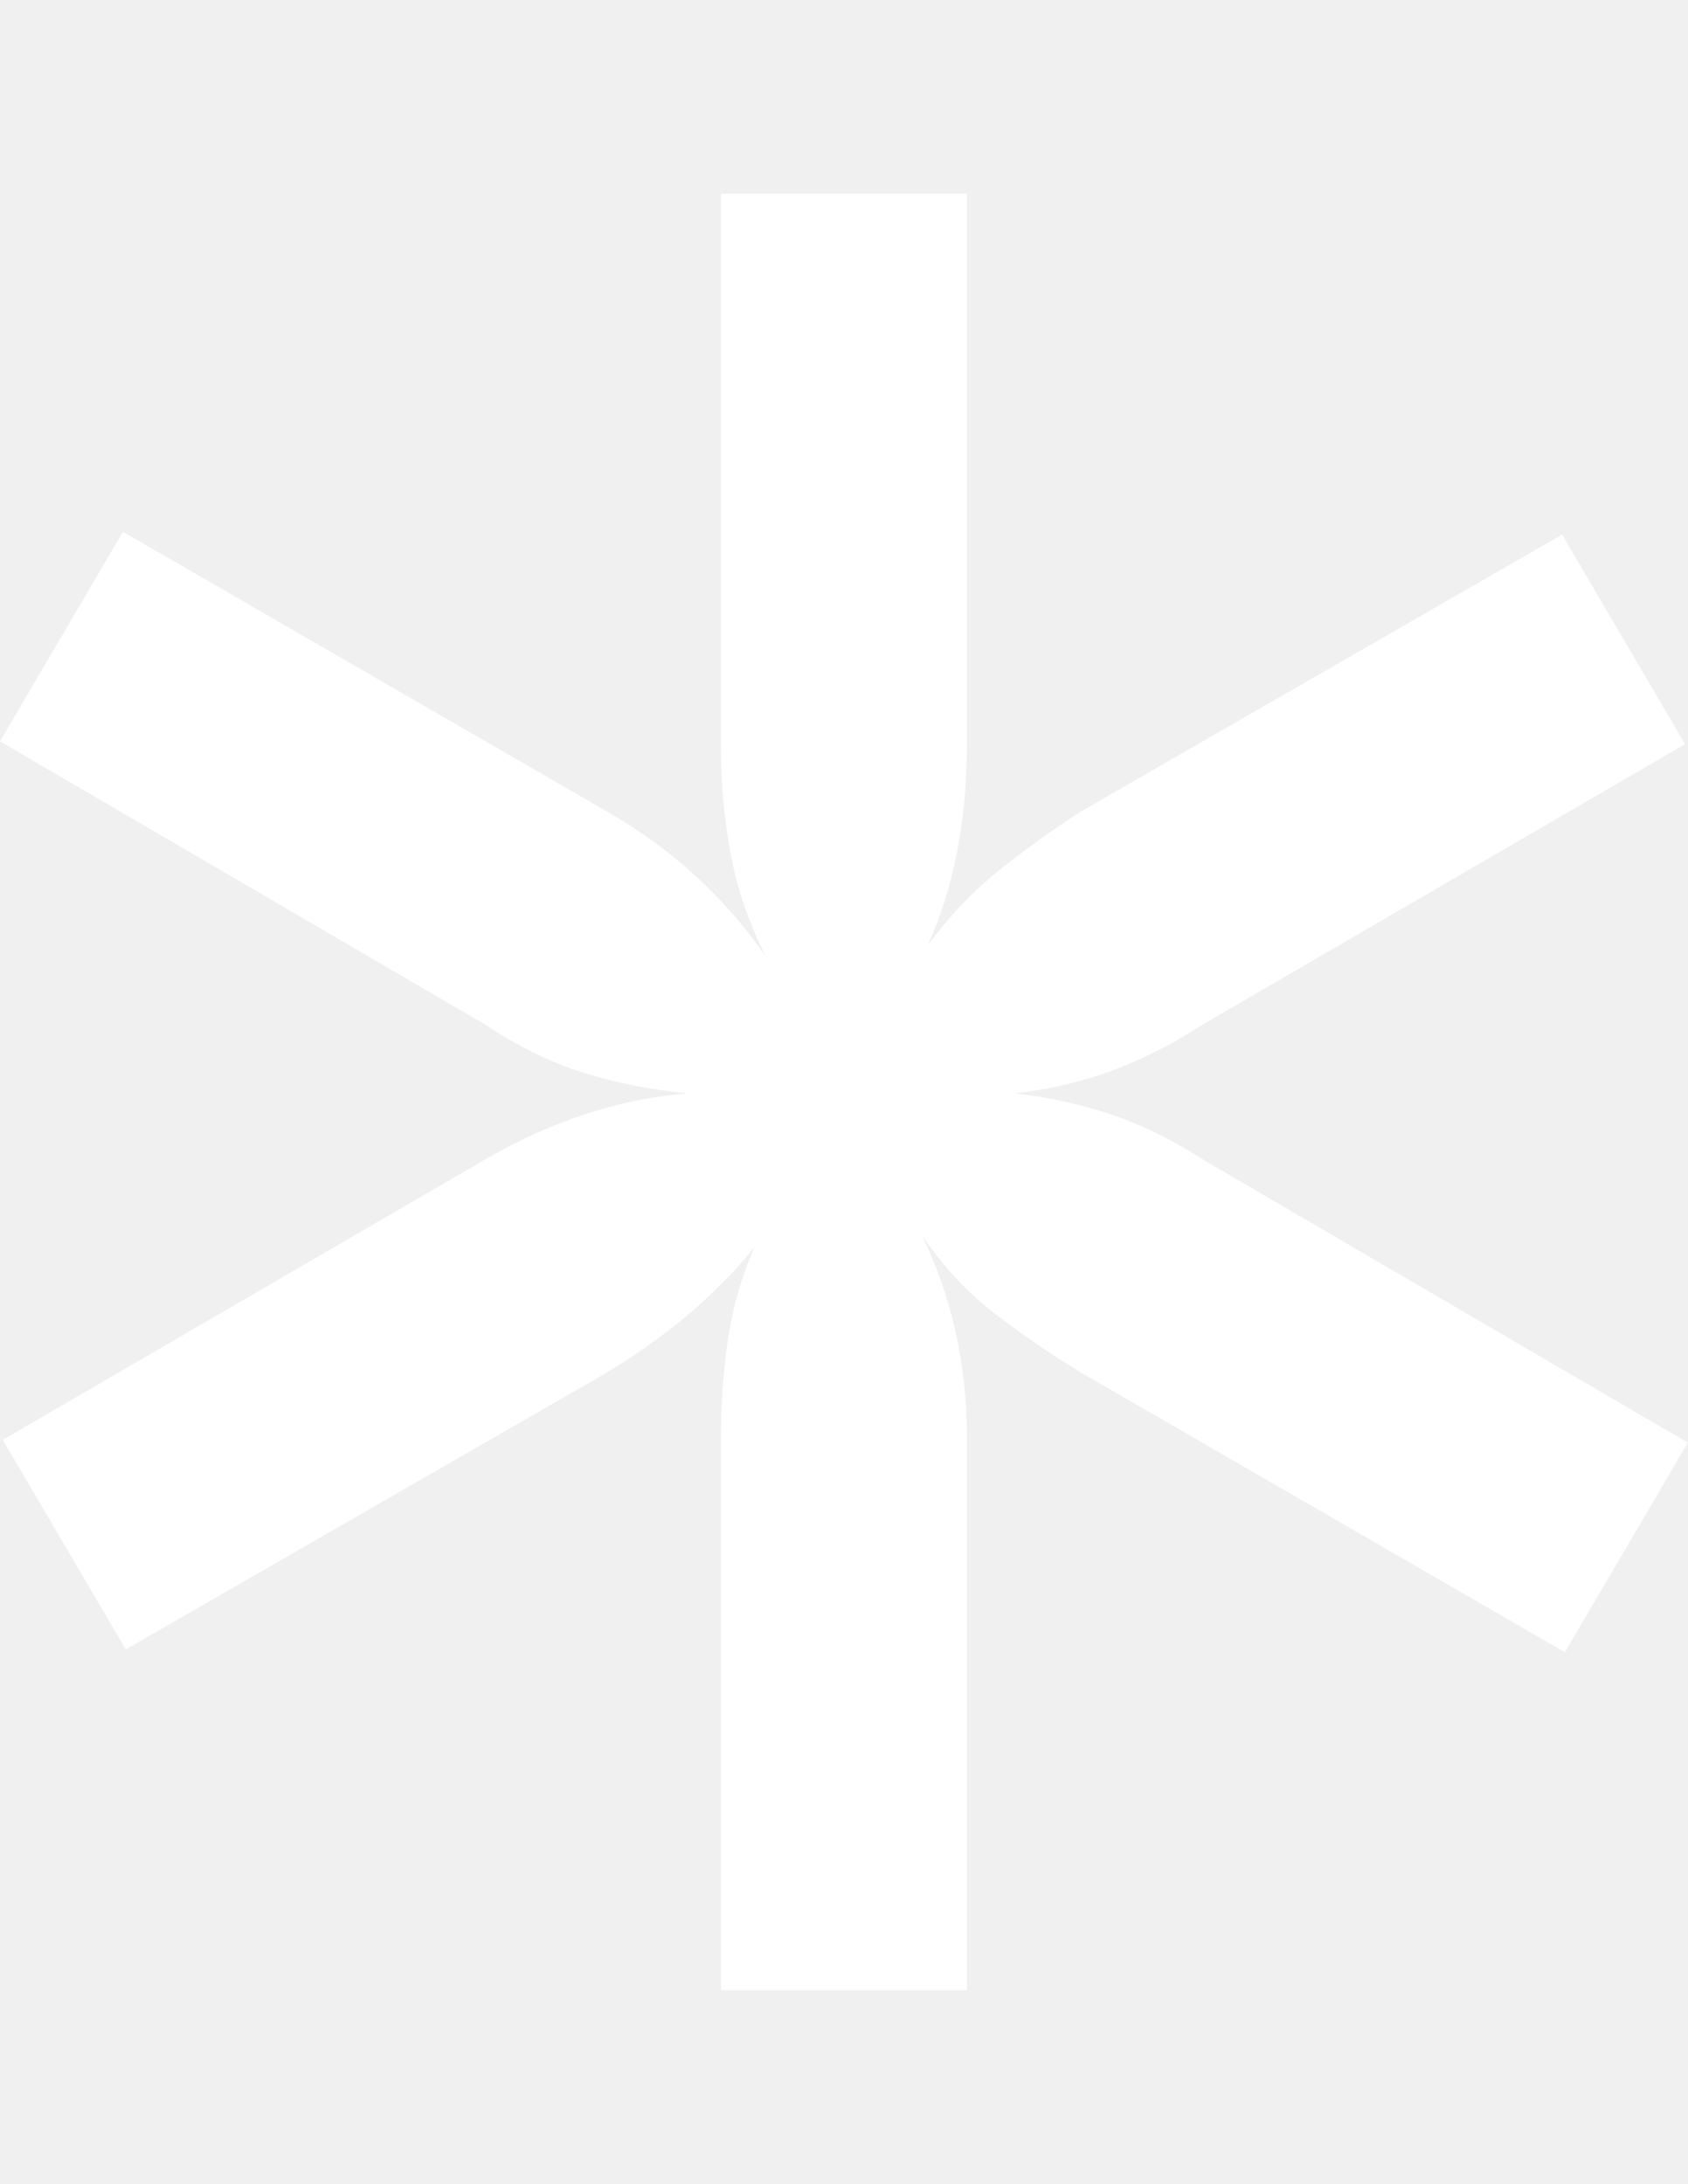
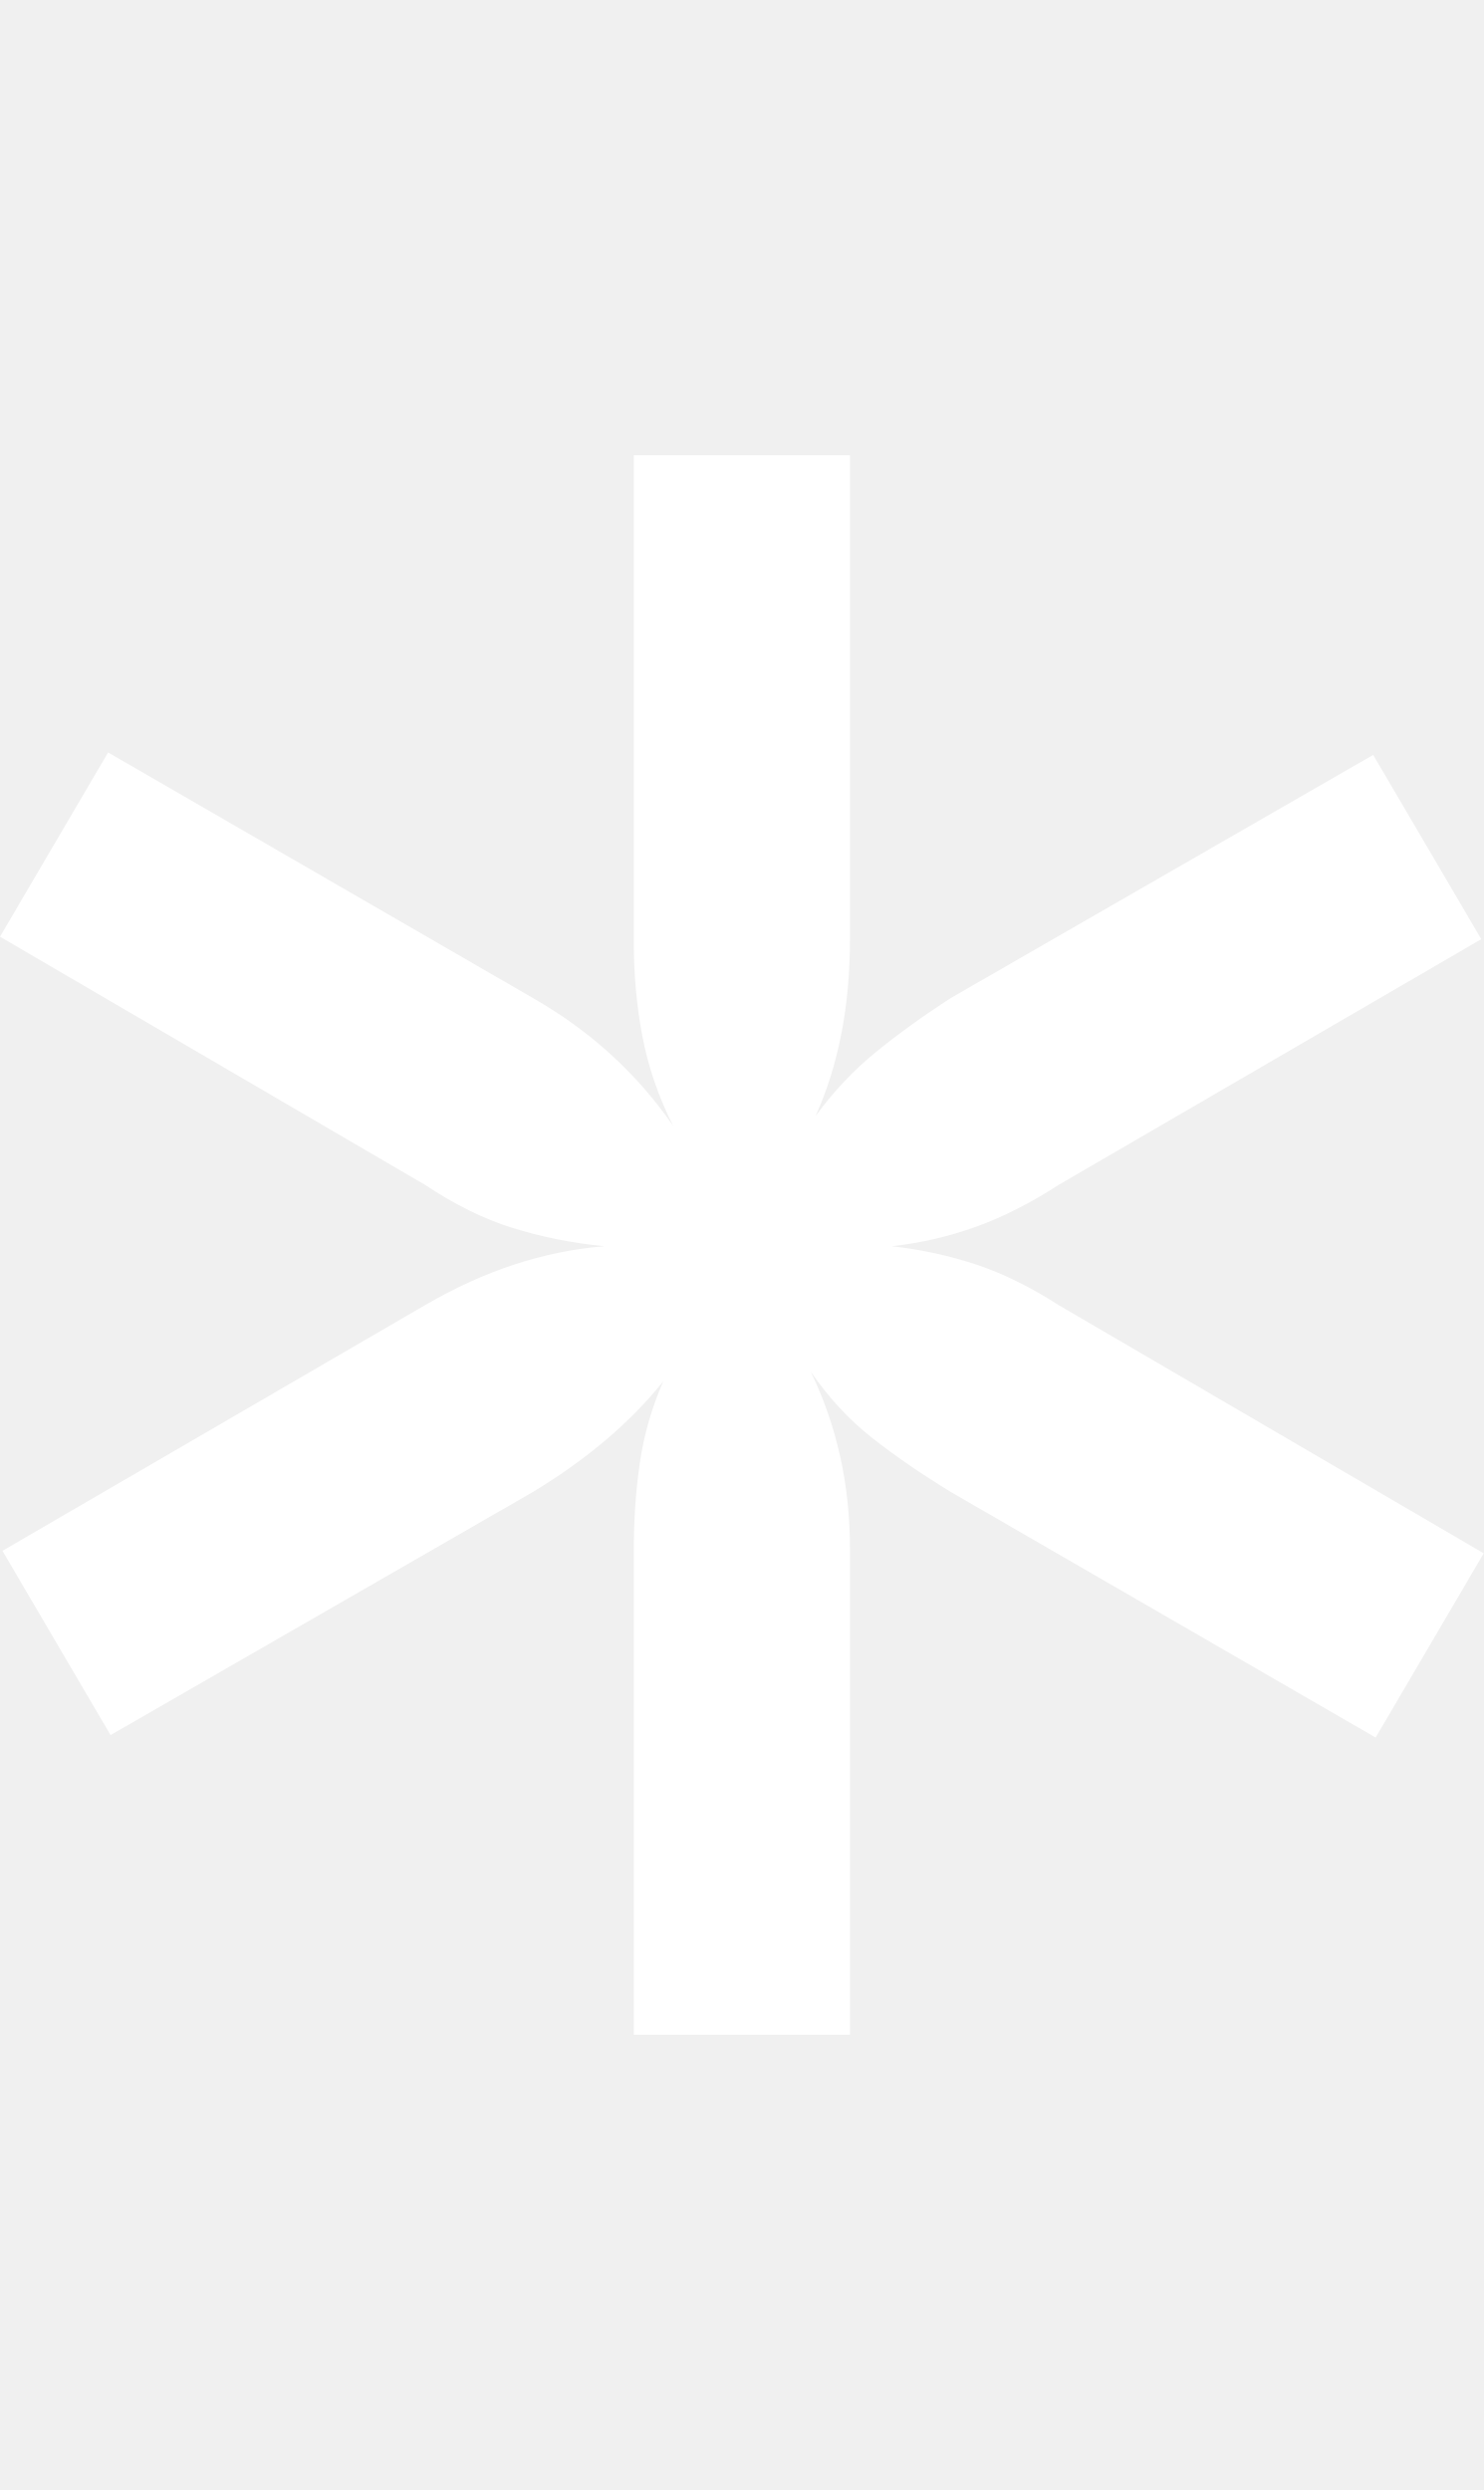
- <svg xmlns="http://www.w3.org/2000/svg" version="1.1" id="Layer_1" x="0px" y="0px" viewBox="0 0 612 792" style="enable-background:new 0 0 612 792;" xml:space="preserve">
+ <svg xmlns="http://www.w3.org/2000/svg" version="1.1" id="Layer_1" x="0px" y="0px" width="300px" height="503.445px" viewBox="159.545 54.278 472.909 503.445" enable-background="new 159.545 54.278 472.909 503.445" xml:space="preserve">
  <g>
-     <path style="fill:#FFFFFF;" d="M261.417,721.758V522.149c0-12.826,0.827-24.984,2.533-36.477   c1.68-11.492,4.906-22.638,9.626-33.437c-13.519,16.879-31.411,32.104-53.702,45.596L45.596,598.142L1.013,522.149l174.278-101.324   c24.318-14.185,48.956-22.291,73.967-24.318c-13.519-1.333-26.184-3.893-37.997-7.599c-11.812-3.706-23.811-9.626-35.97-17.732   L0,268.838l44.583-75.993l175.291,101.325c23.625,13.519,42.876,31.091,57.755,52.689c-6.079-12.159-10.319-24.478-12.666-36.983   c-2.373-12.479-3.546-25.491-3.546-39.01V70.242h89.166v199.609c0,27.704-4.72,52.022-14.185,72.954   c7.413-10.132,15.705-18.905,24.824-26.344c9.119-7.413,19.412-14.852,30.904-22.291l174.278-100.311l44.583,75.993   L436.709,371.175c-11.492,7.439-22.798,13.172-33.944,17.225c-11.146,4.053-22.798,6.746-34.957,8.106   c12.159,1.36,23.811,3.893,34.957,7.599c11.146,3.733,22.451,9.306,33.944,16.719L612,523.162l-44.583,75.993L392.126,497.831   c-12.159-7.439-22.958-14.852-32.424-22.291s-17.918-16.559-25.331-27.358c10.799,22.291,16.212,46.609,16.212,72.954v200.623   H261.417z" />
+     <path fill="#FFFFFF" d="M361.549,557.722V403.479c0-9.911,0.639-19.306,1.958-28.187c1.298-8.88,3.791-17.493,7.438-25.838   c-10.447,13.043-24.272,24.808-41.497,35.233L194.779,462.2l-34.451-58.722l134.669-78.296   c18.791-10.961,37.83-17.225,57.156-18.791c-10.446-1.03-20.233-3.008-29.361-5.872c-9.127-2.864-18.399-7.438-27.795-13.702   l-135.452-79.08l34.451-58.722l135.452,78.296c18.255,10.447,33.131,24.025,44.629,40.714c-4.698-9.396-7.974-18.915-9.788-28.578   c-1.833-9.643-2.74-19.698-2.74-30.144V54.278h68.901v154.243c0,21.408-3.647,40.199-10.961,56.374   c5.729-7.829,12.136-14.608,19.183-20.356c7.046-5.729,15-11.477,23.88-17.225l134.67-77.513l34.45,58.722l-134.67,78.295   c-8.88,5.749-17.616,10.179-26.229,13.311c-8.613,3.132-17.617,5.212-27.013,6.263c9.396,1.051,18.399,3.009,27.013,5.872   c8.612,2.885,17.348,7.191,26.229,12.92l135.452,79.079l-34.45,58.722l-135.452-78.296c-9.396-5.748-17.74-11.477-25.055-17.225   s-13.846-12.796-19.574-21.141c8.345,17.225,12.527,36.017,12.527,56.374v155.026L361.549,557.722L361.549,557.722z" />
  </g>
</svg>
